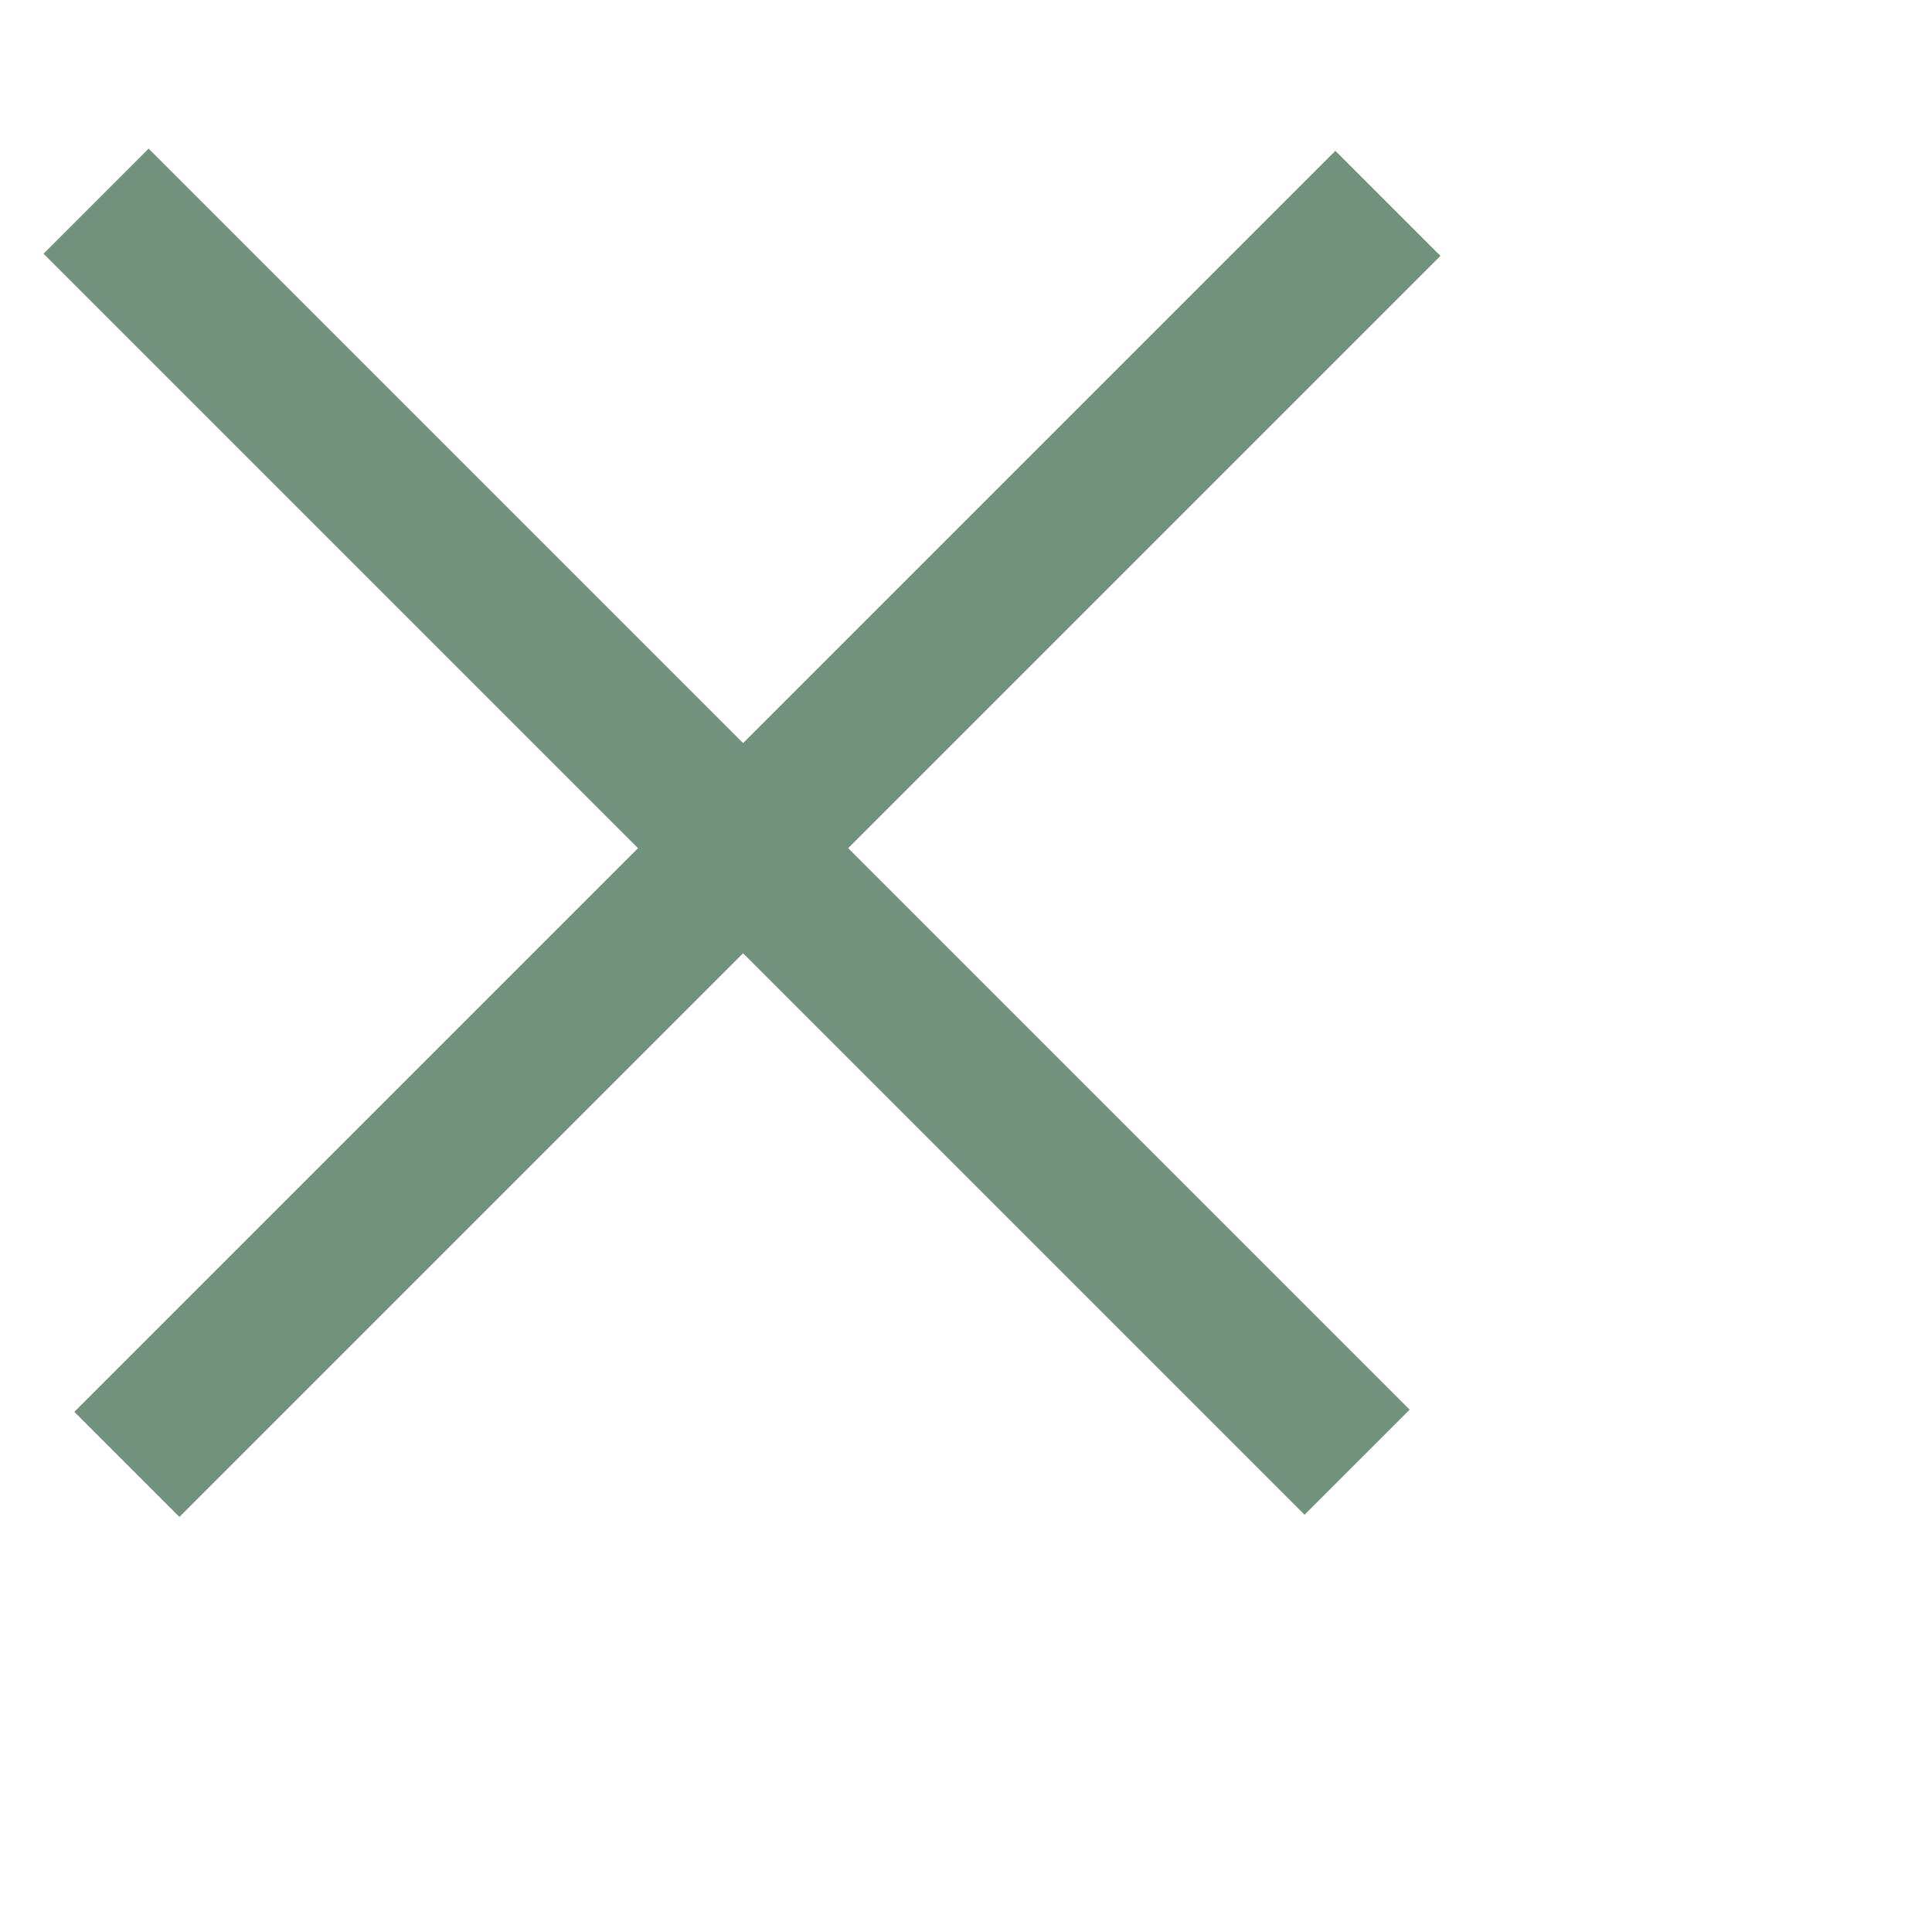
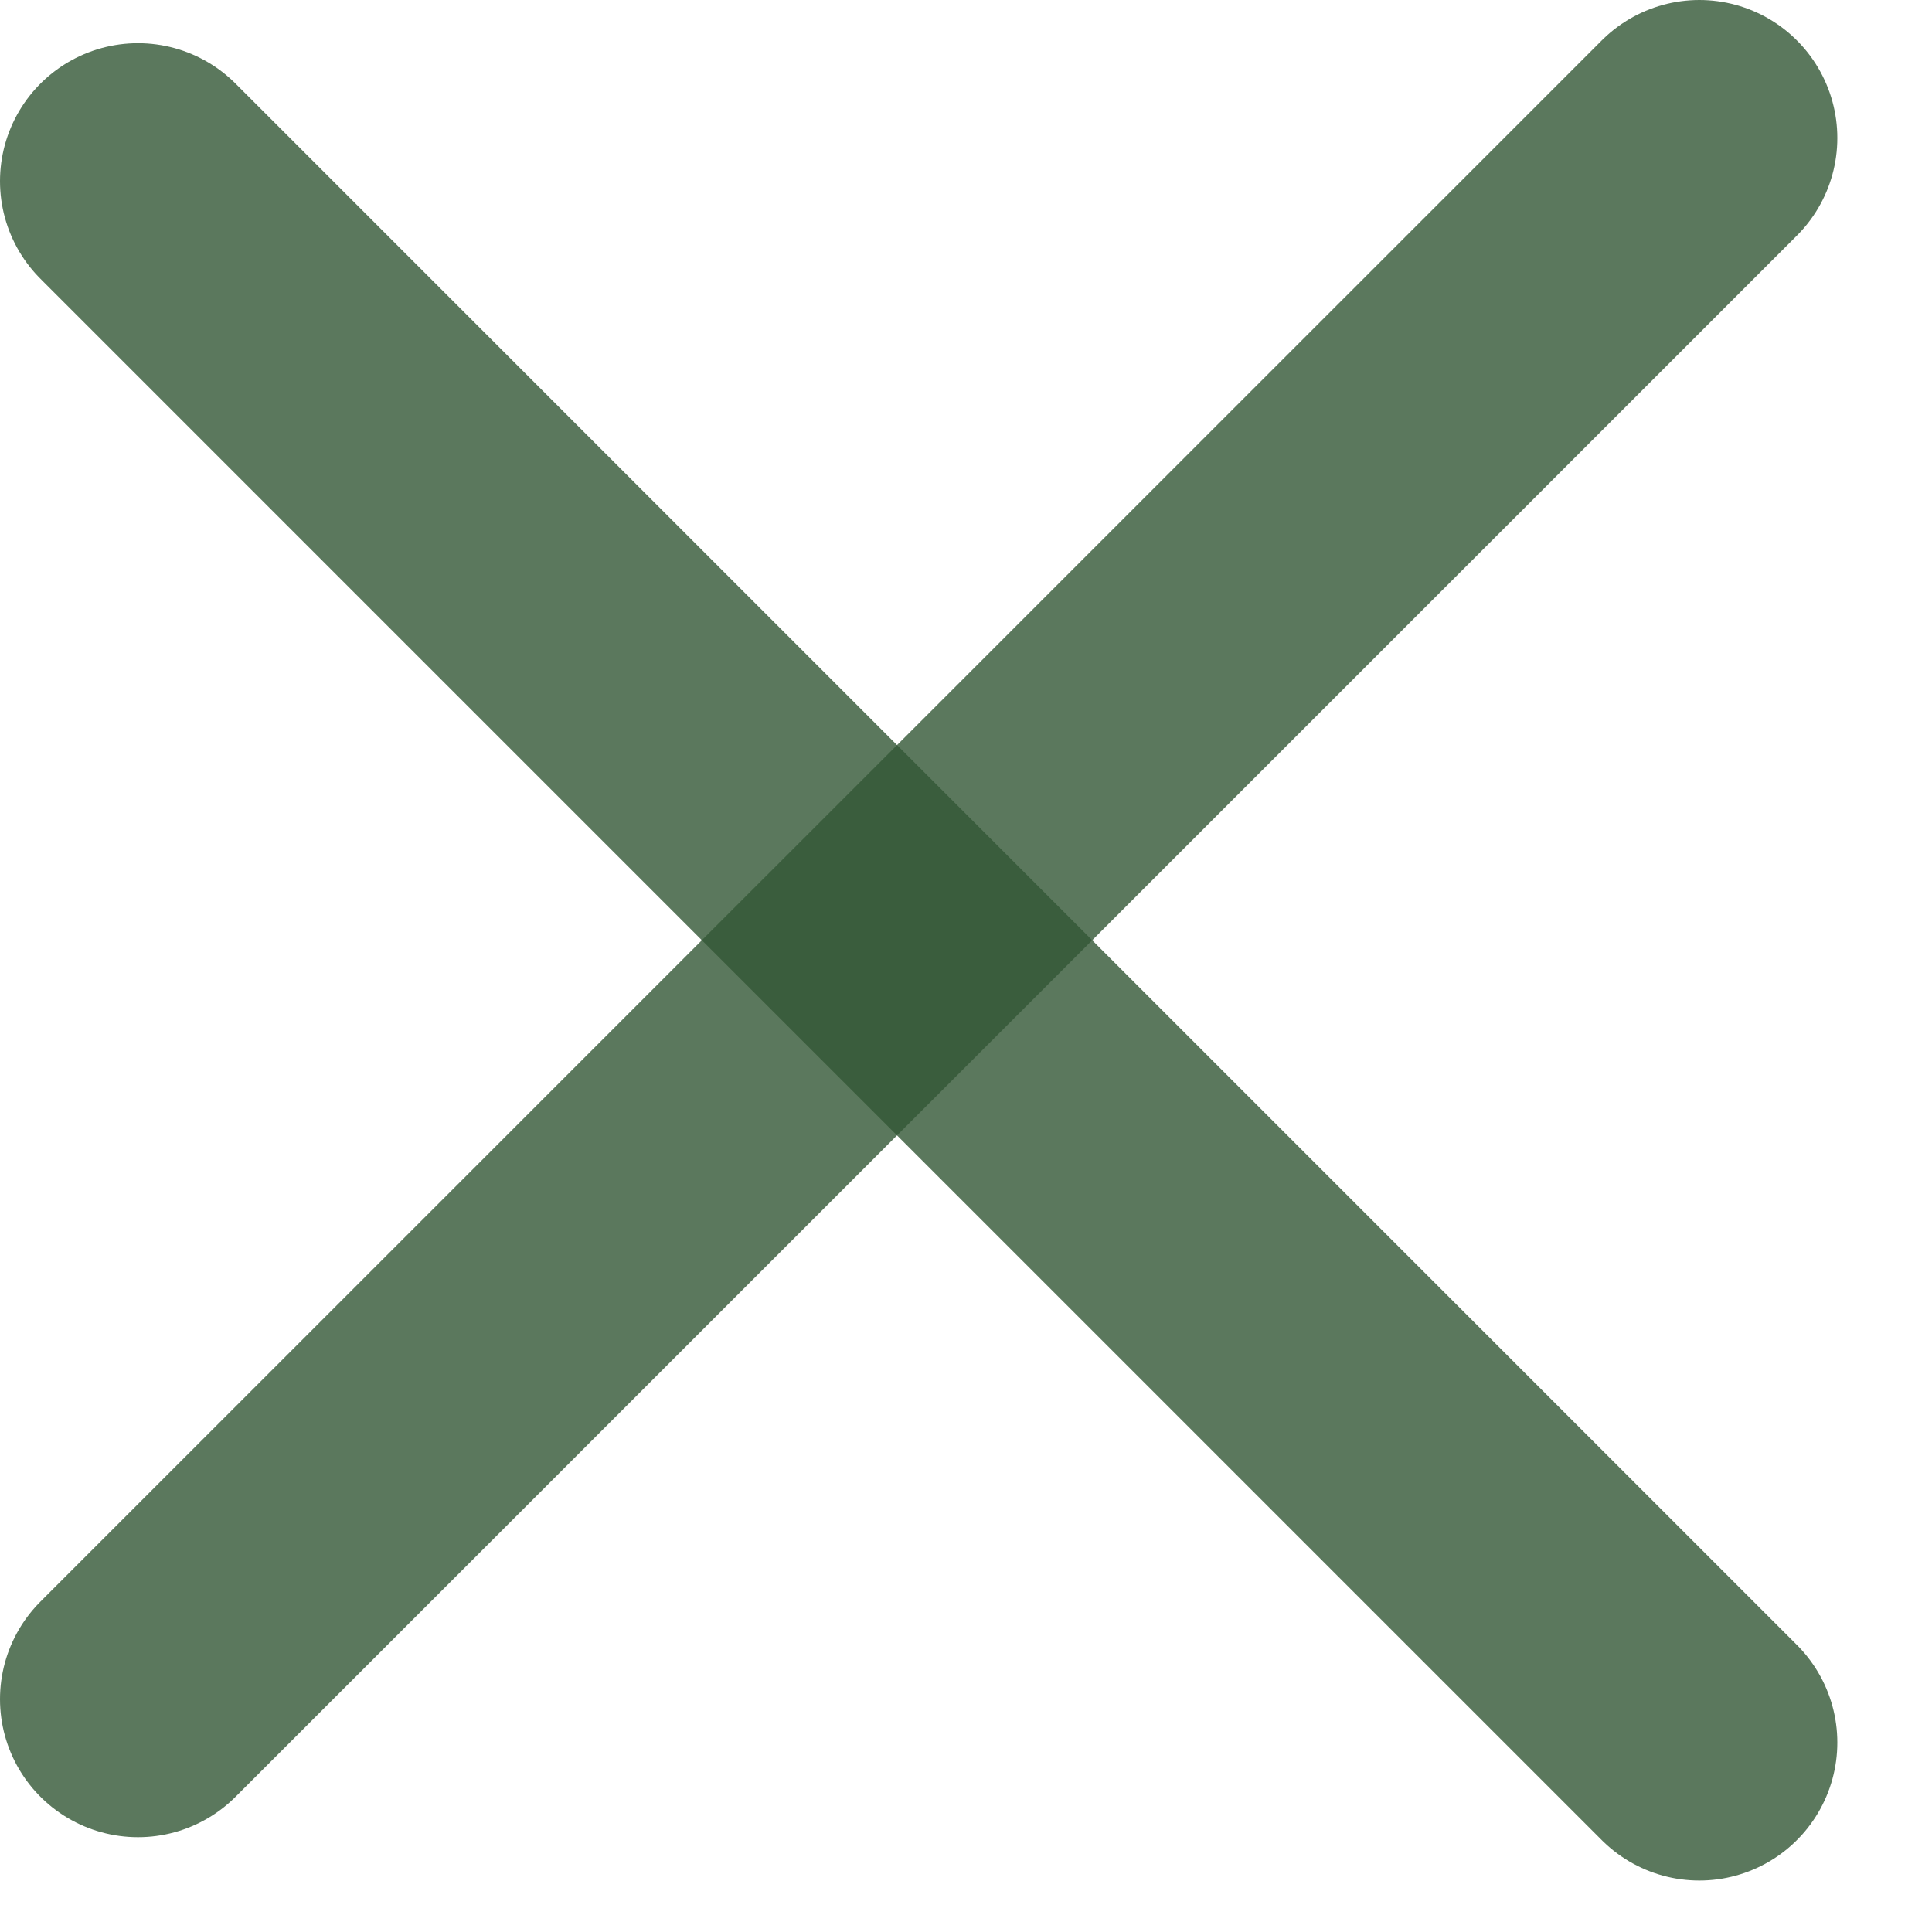
- <svg xmlns="http://www.w3.org/2000/svg" width="26" height="26" viewBox="0 0 26 26" fill="none">
-   <rect x="2" y="2" width="24" height="2" transform="rotate(45 2 2)" fill="#73927D" />
-   <rect x="1" y="19" width="24" height="2" transform="rotate(-45 1 19)" fill="#73927D" />
+ <svg xmlns="http://www.w3.org/2000/svg" width="14" height="14" viewBox="0 0 14 14" fill="none">
+   <path d="M12.314 12.627L1 1.313" stroke="#335635" stroke-opacity="0.8" stroke-width="2" stroke-linecap="round" stroke-linejoin="round" />
+   <path d="M12.314 1L1 12.313" stroke="#335635" stroke-opacity="0.8" stroke-width="2" stroke-linecap="round" stroke-linejoin="round" />
</svg>
